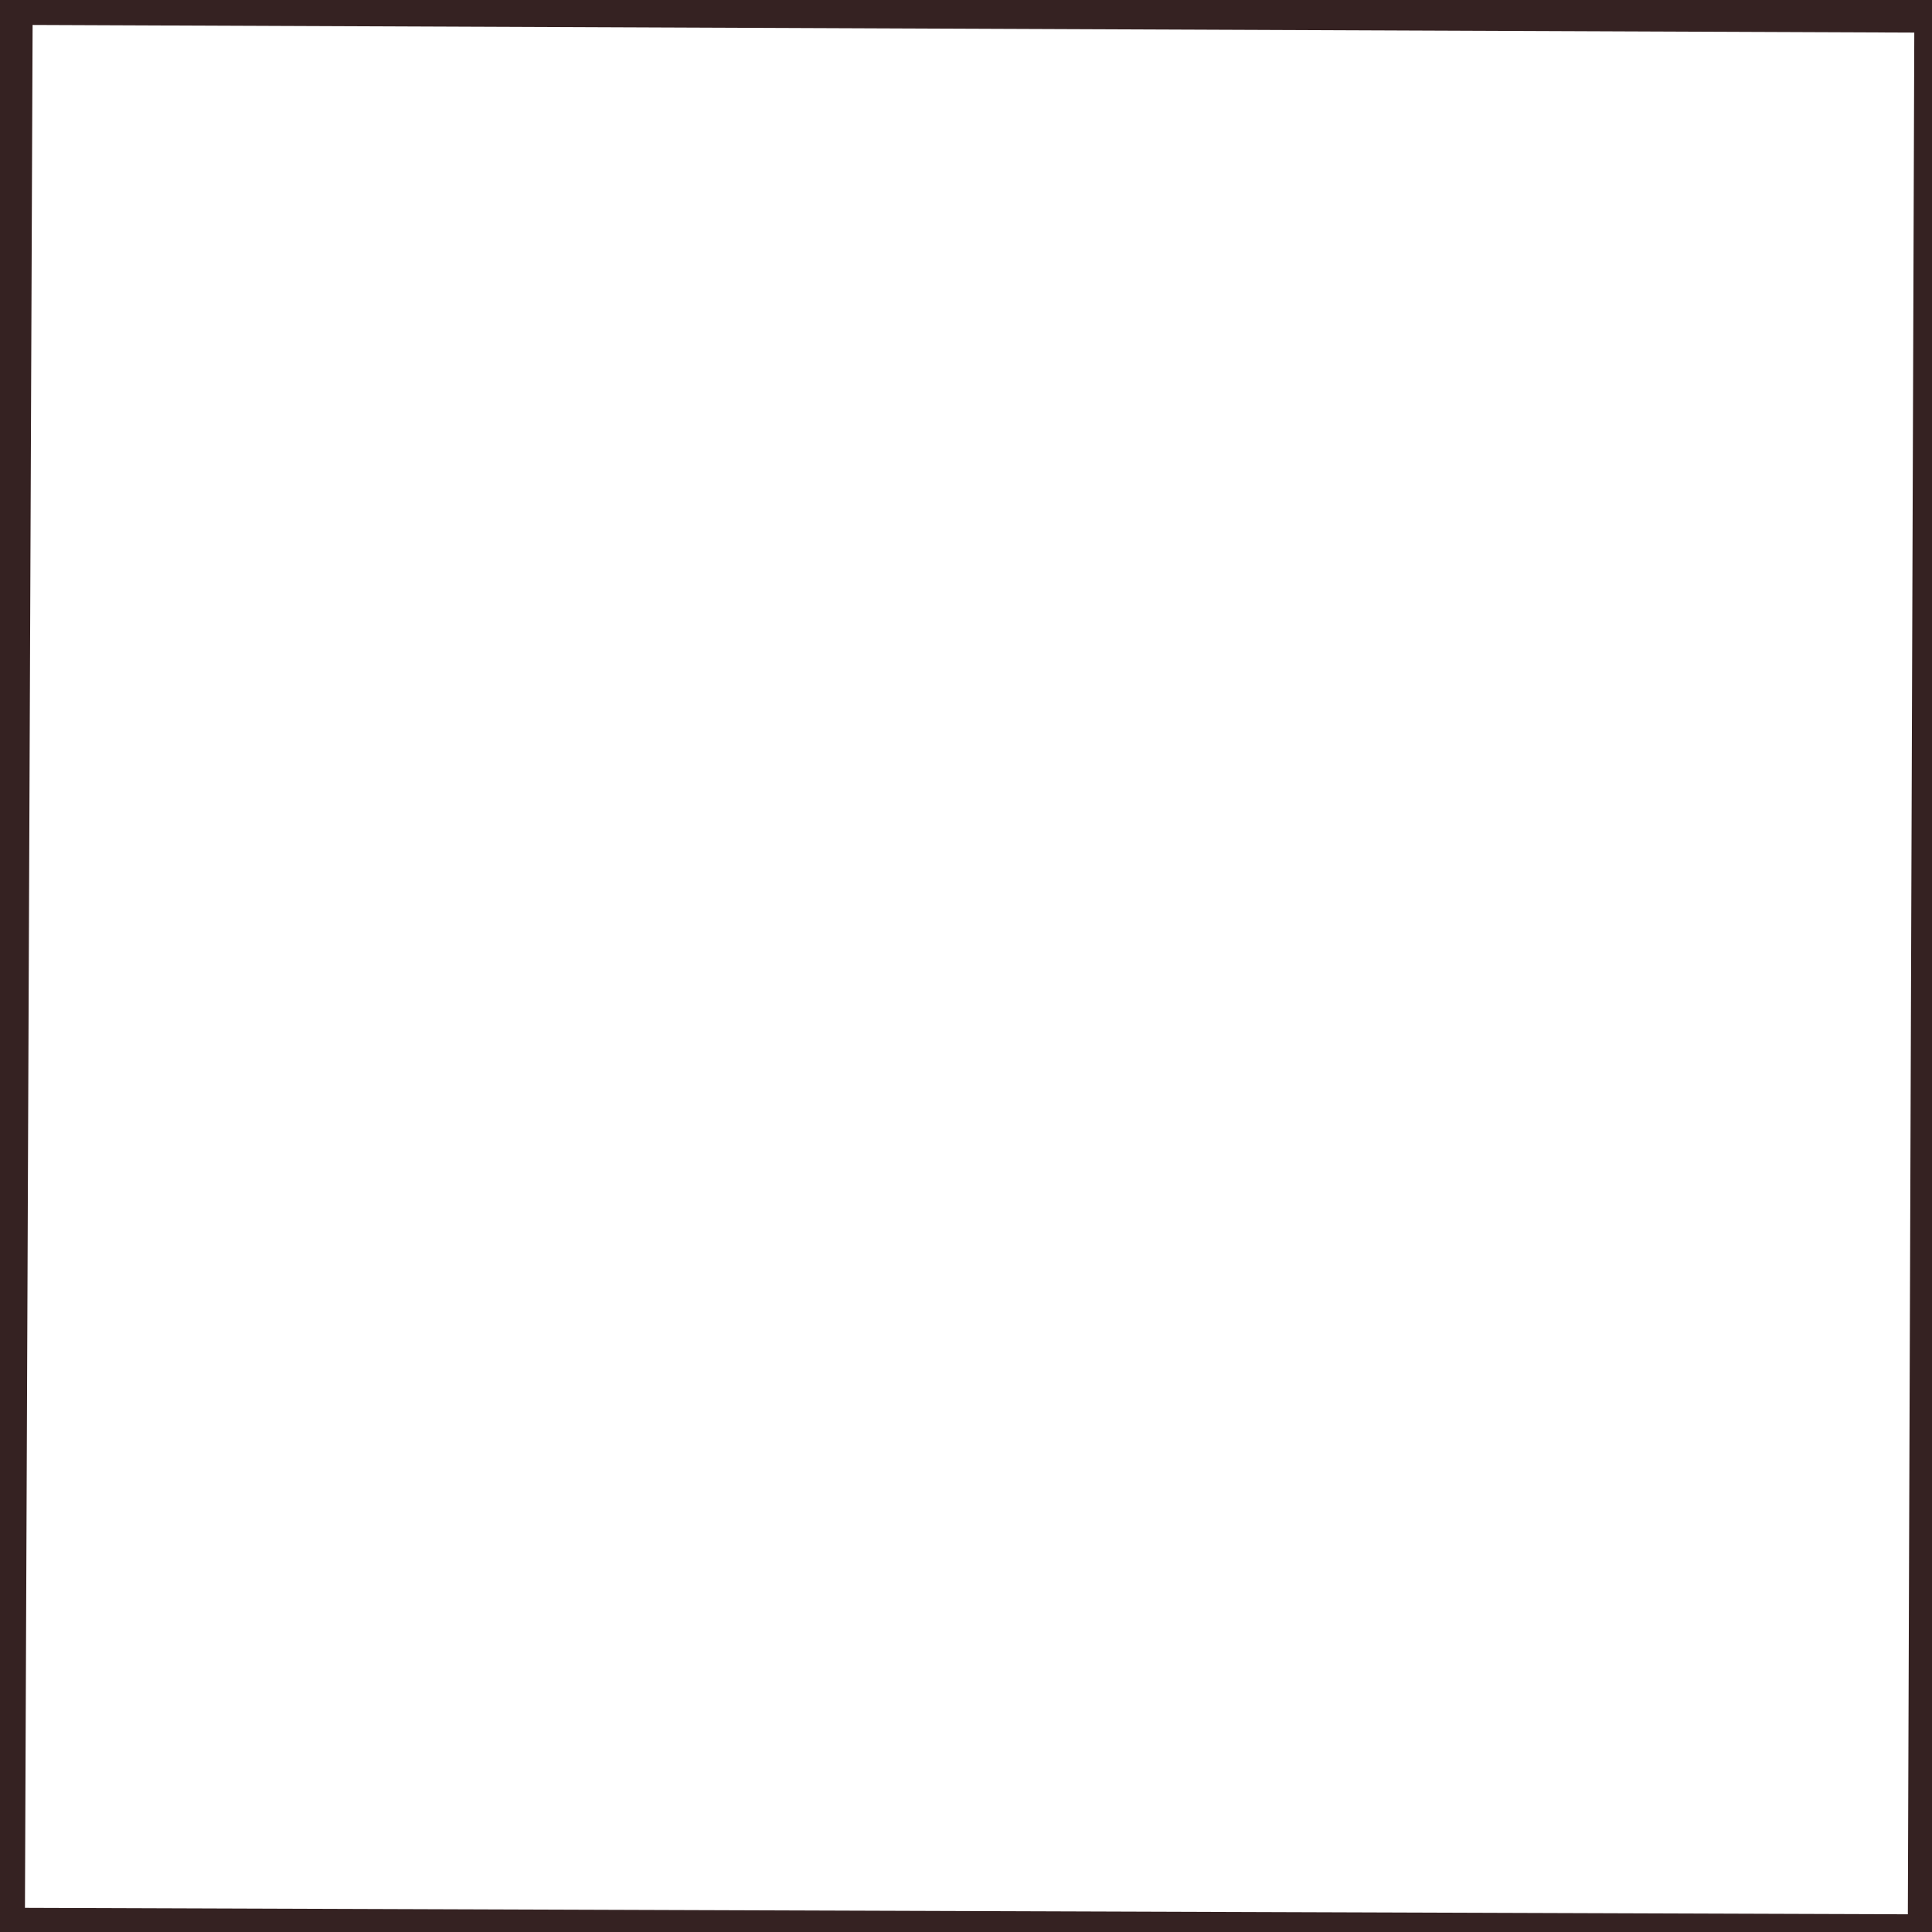
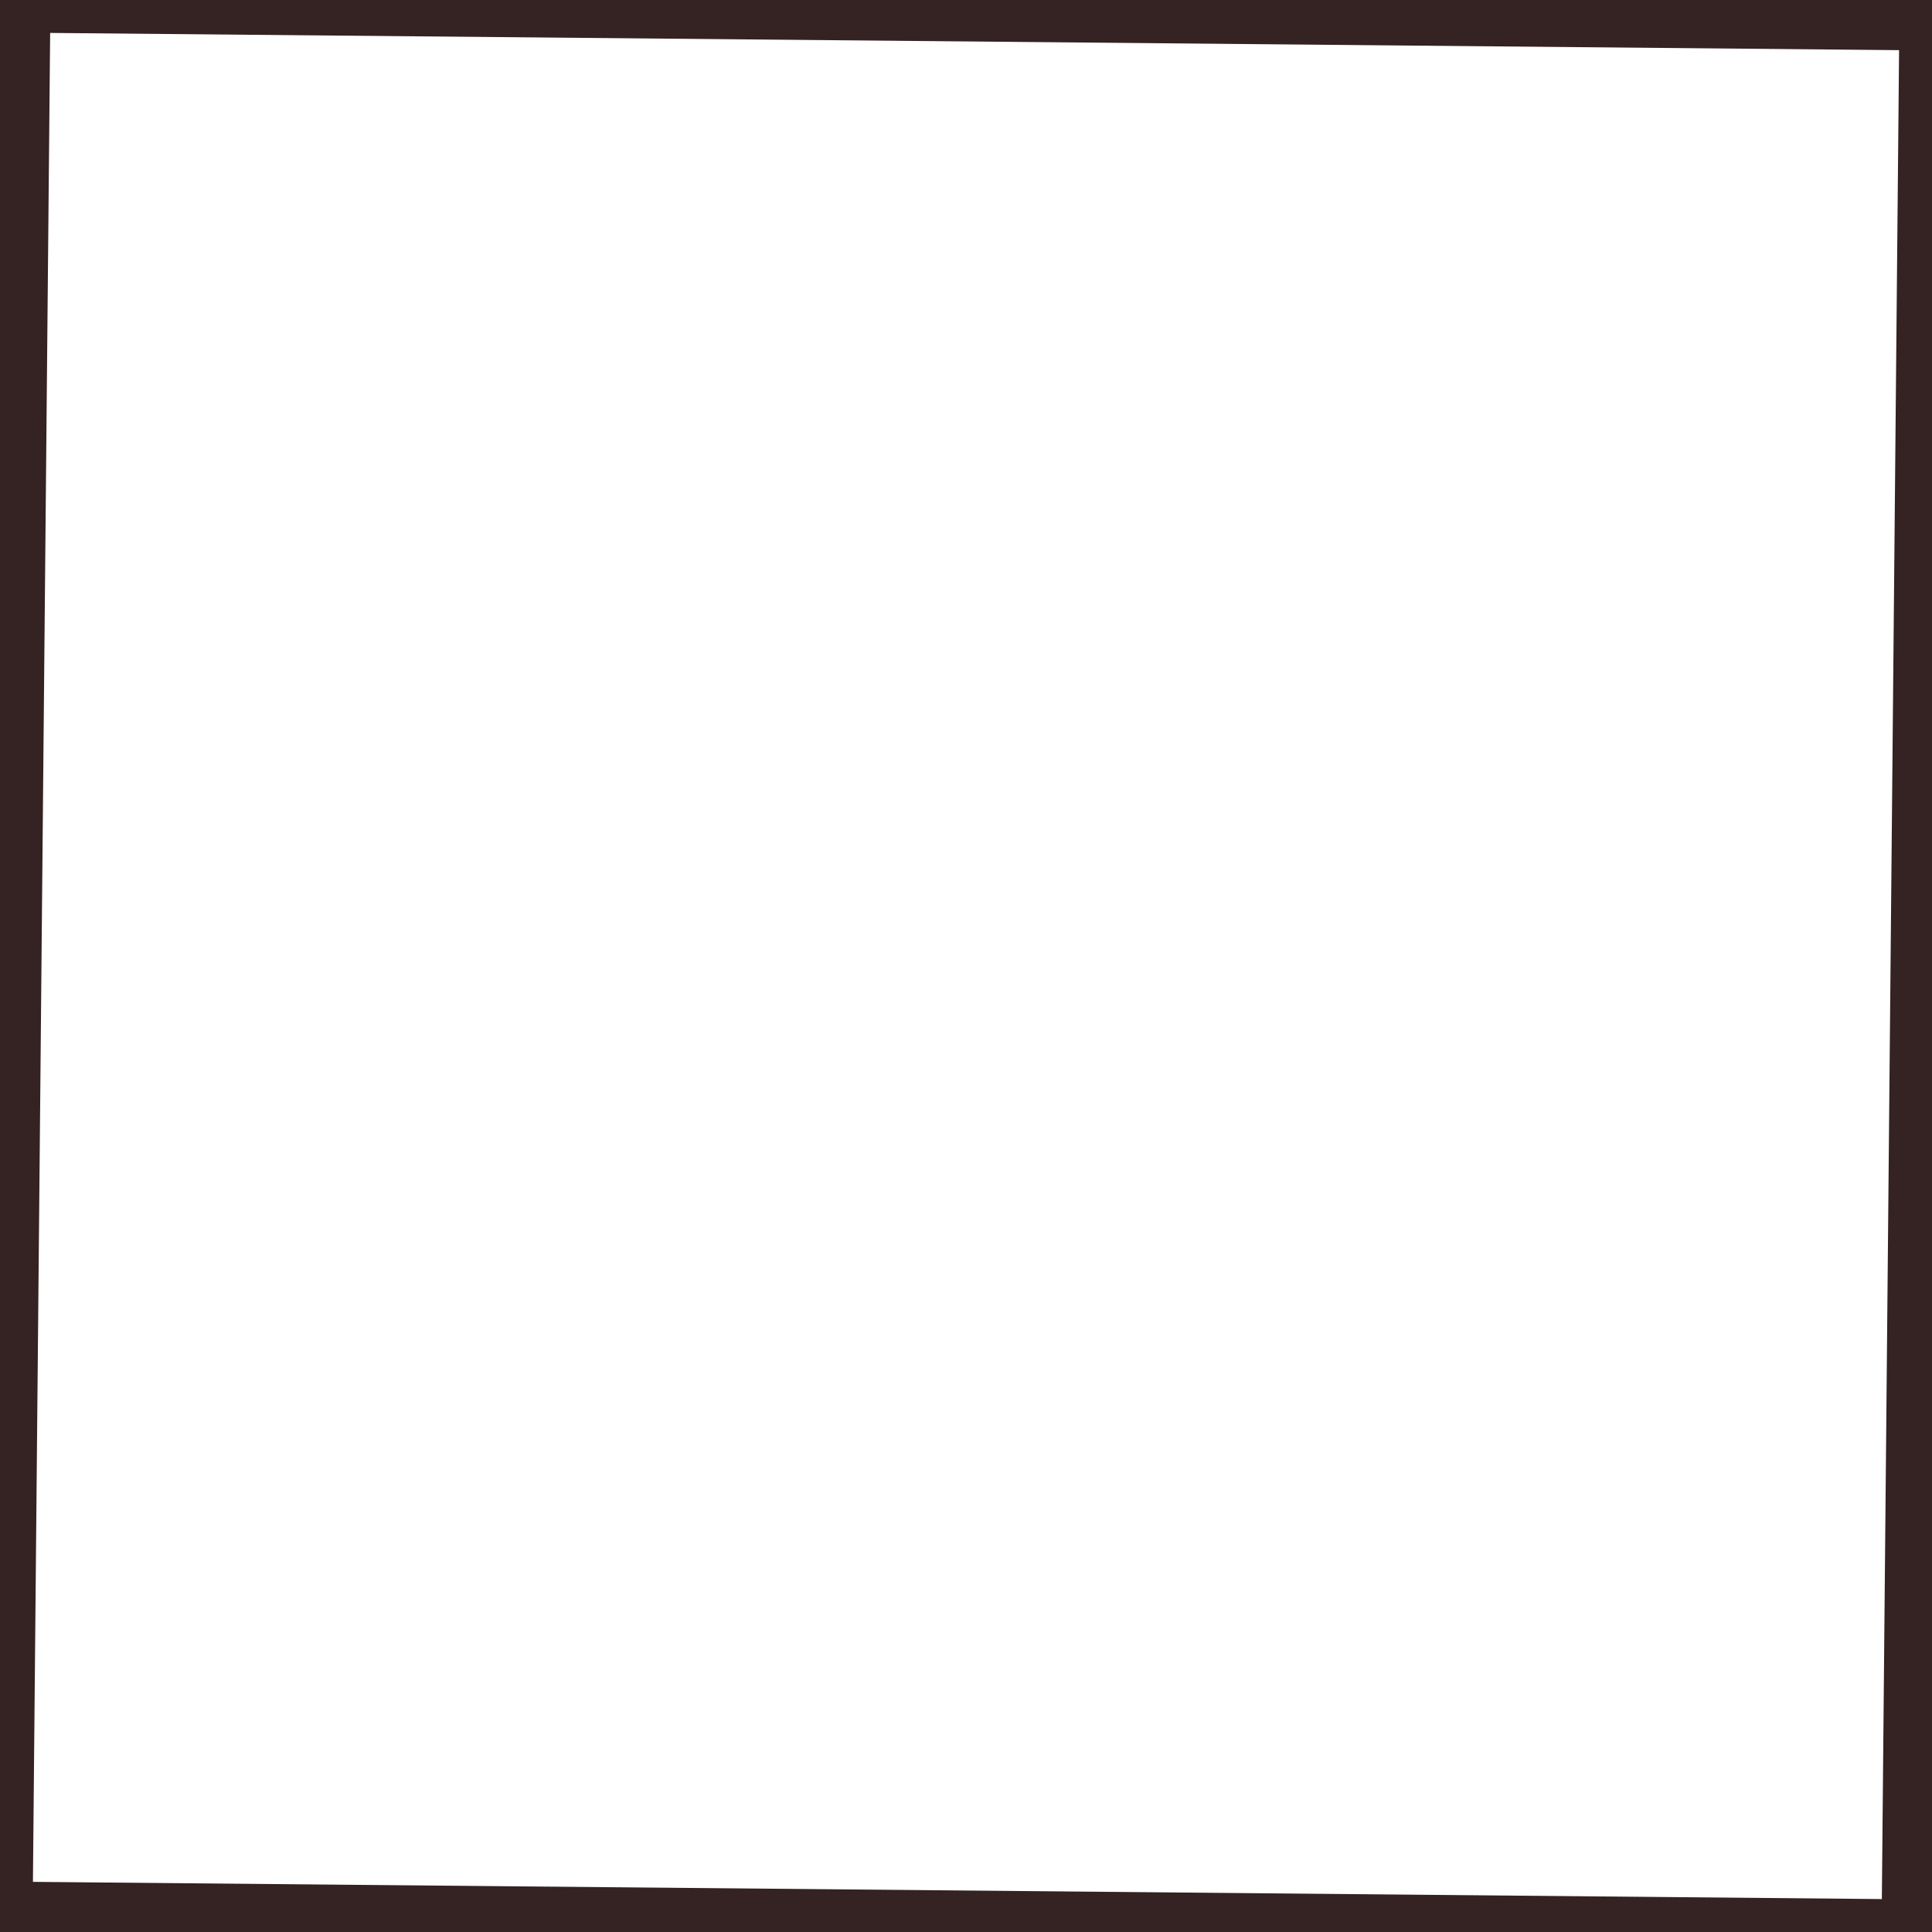
- <svg xmlns="http://www.w3.org/2000/svg" version="1.1" width="100%" height="100%" viewBox="0 0 48 48" id="svg2383">
+ <svg xmlns="http://www.w3.org/2000/svg" id="svg2383" viewBox="0 0 48 48" height="100%" width="100%" version="1.1">
  <defs id="defs2385" />
-   <path d="M 0,0 L 0,48 L 48,48 L 48,0 L 0,0 z M 0.81,0.62 L 47.56,0.81 L 47.40,47.56 L 0.62,47.40 L 0.81,0.62 z" id="r3681" style="opacity:1;fill:#352222;fill-opacity:1;fill-rule:evenodd;stroke:none;marker:none;visibility:visible;display:inline;overflow:visible;enable-background:accumulate" />
+   <path id="r3681" d="M 0 0 L 0 48 L 48 48 L 48 0 L 0 0 z M 1.246 0.818 L 47.182 1.246 L 46.754 47.182 L 0.818 46.754 L 1.246 0.818 z " style="display:inline;overflow:visible;visibility:visible;opacity:1;fill:#352222;fill-opacity:1;fill-rule:evenodd;stroke:none;marker:none;enable-background:accumulate" />
</svg>
